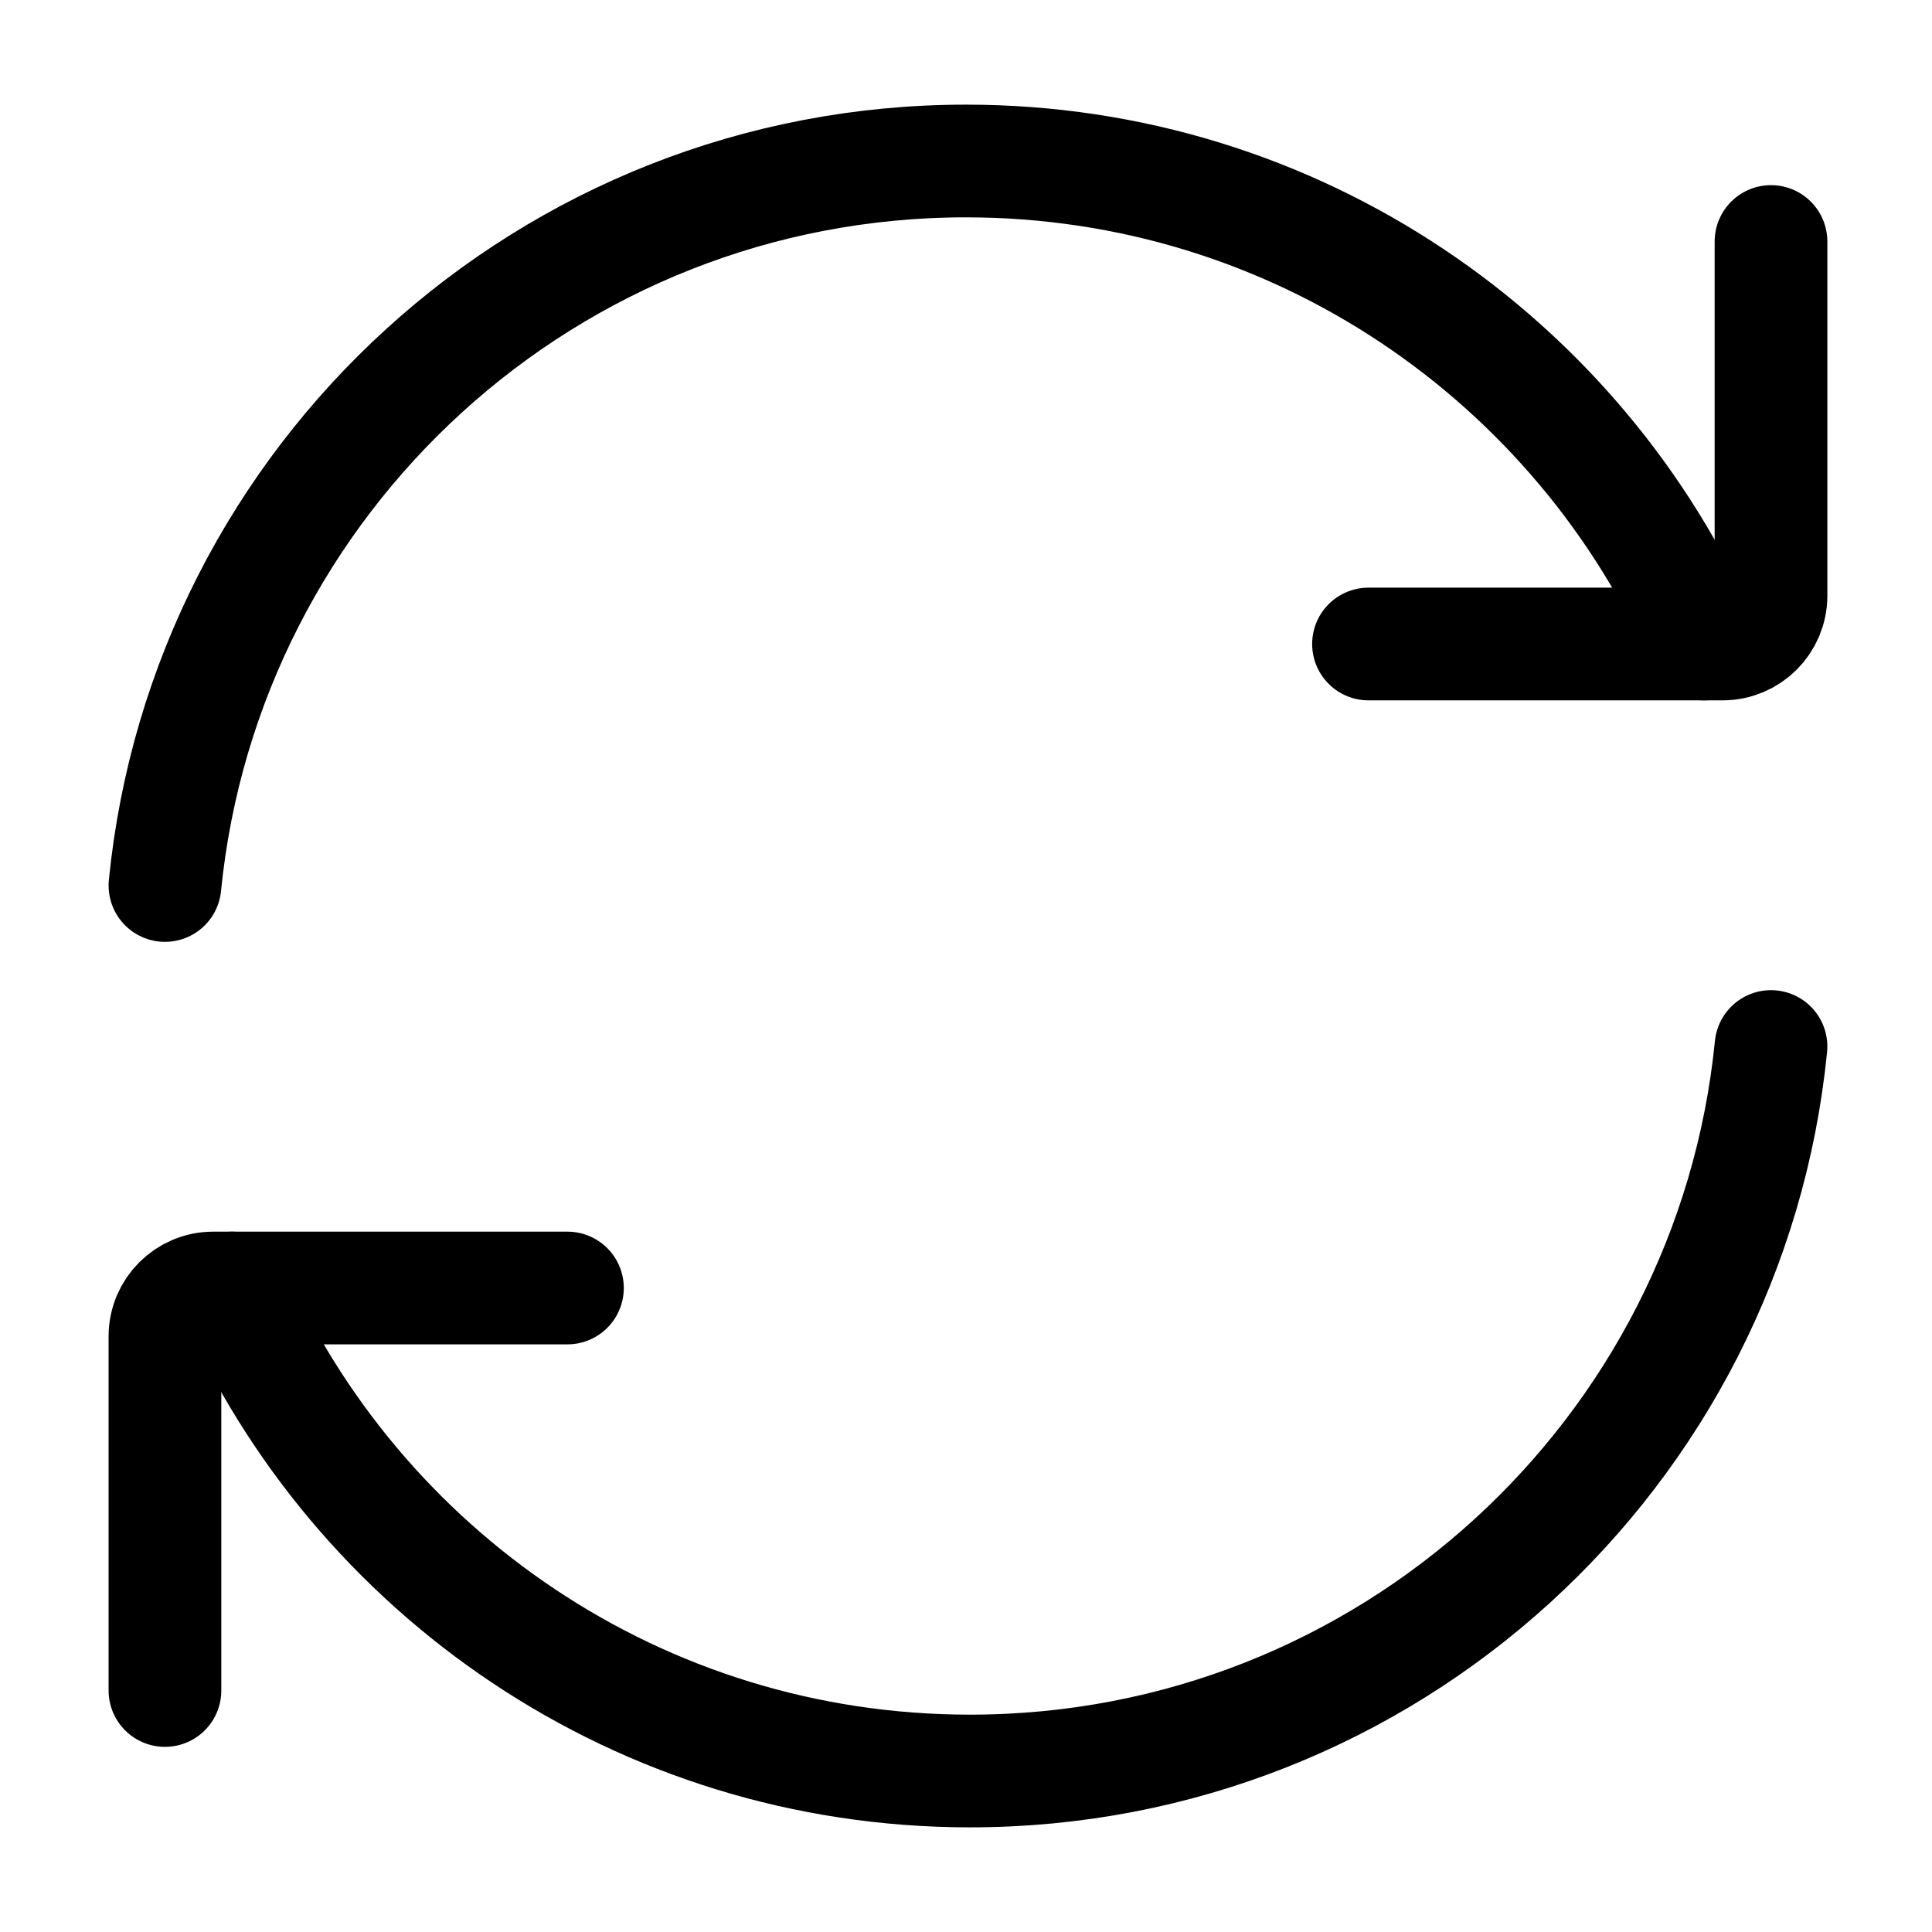
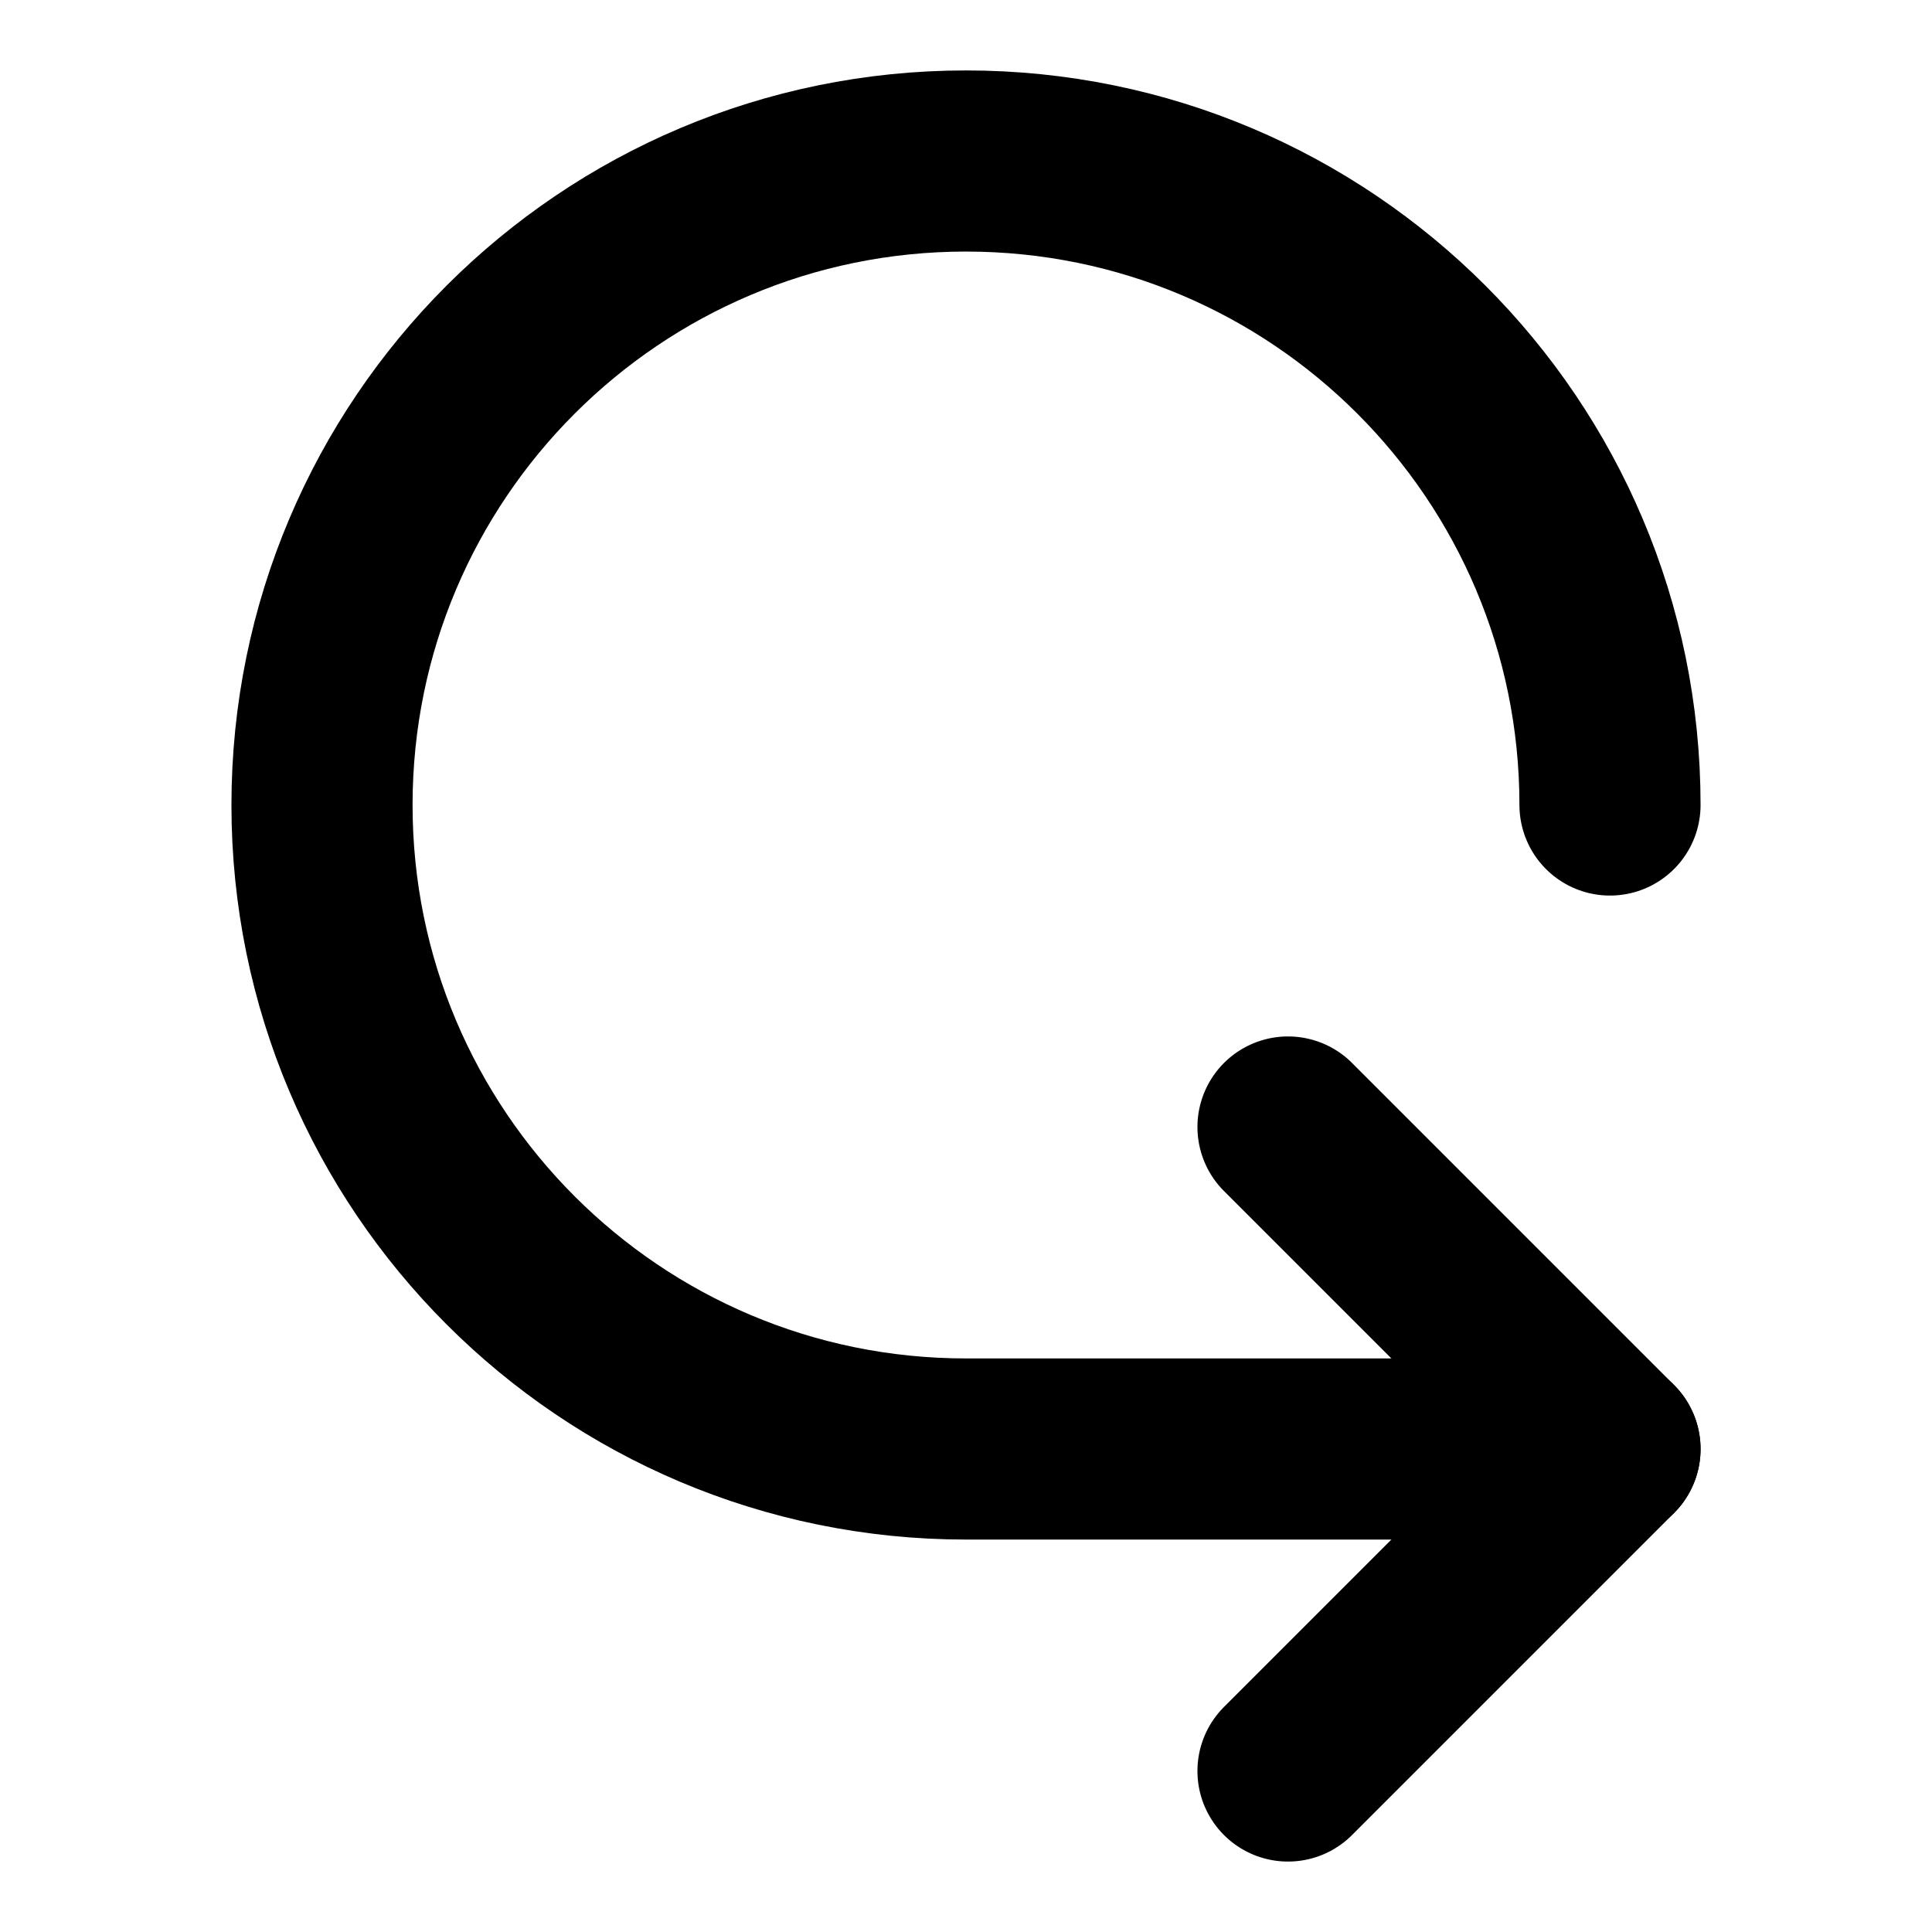
- <svg xmlns="http://www.w3.org/2000/svg" width="19px" height="19px" stroke-width="1.4" viewBox="0 0 24 24" fill="none" color="#000000">
-   <path d="M21.168 8C19.625 4.468 16.101 2 12 2C6.815 2 2.551 5.947 2.049 11" stroke="#000000" stroke-width="1.4" stroke-linecap="round" stroke-linejoin="round" />
-   <path d="M17 8H21.4C21.731 8 22 7.731 22 7.4V3" stroke="#000000" stroke-width="1.4" stroke-linecap="round" stroke-linejoin="round" />
-   <path d="M2.881 16C4.425 19.532 7.949 22 12.049 22C17.235 22 21.498 18.053 22 13" stroke="#000000" stroke-width="1.4" stroke-linecap="round" stroke-linejoin="round" />
-   <path d="M7.049 16H2.649C2.318 16 2.049 16.269 2.049 16.6V21" stroke="#000000" stroke-width="1.4" stroke-linecap="round" stroke-linejoin="round" />
+ <svg xmlns="http://www.w3.org/2000/svg" width="16" height="16" viewBox="0 0 24 24" fill="none" stroke="currentColor" stroke-width="2.25" stroke-linecap="round" stroke-linejoin="round" class="lucide lucide-iteration-ccw-icon lucide-iteration-ccw">
+   <path d="m16 14 4 4-4 4" />
+   <path d="M20 10a8 8 0 1 0-8 8h8" />
</svg>
